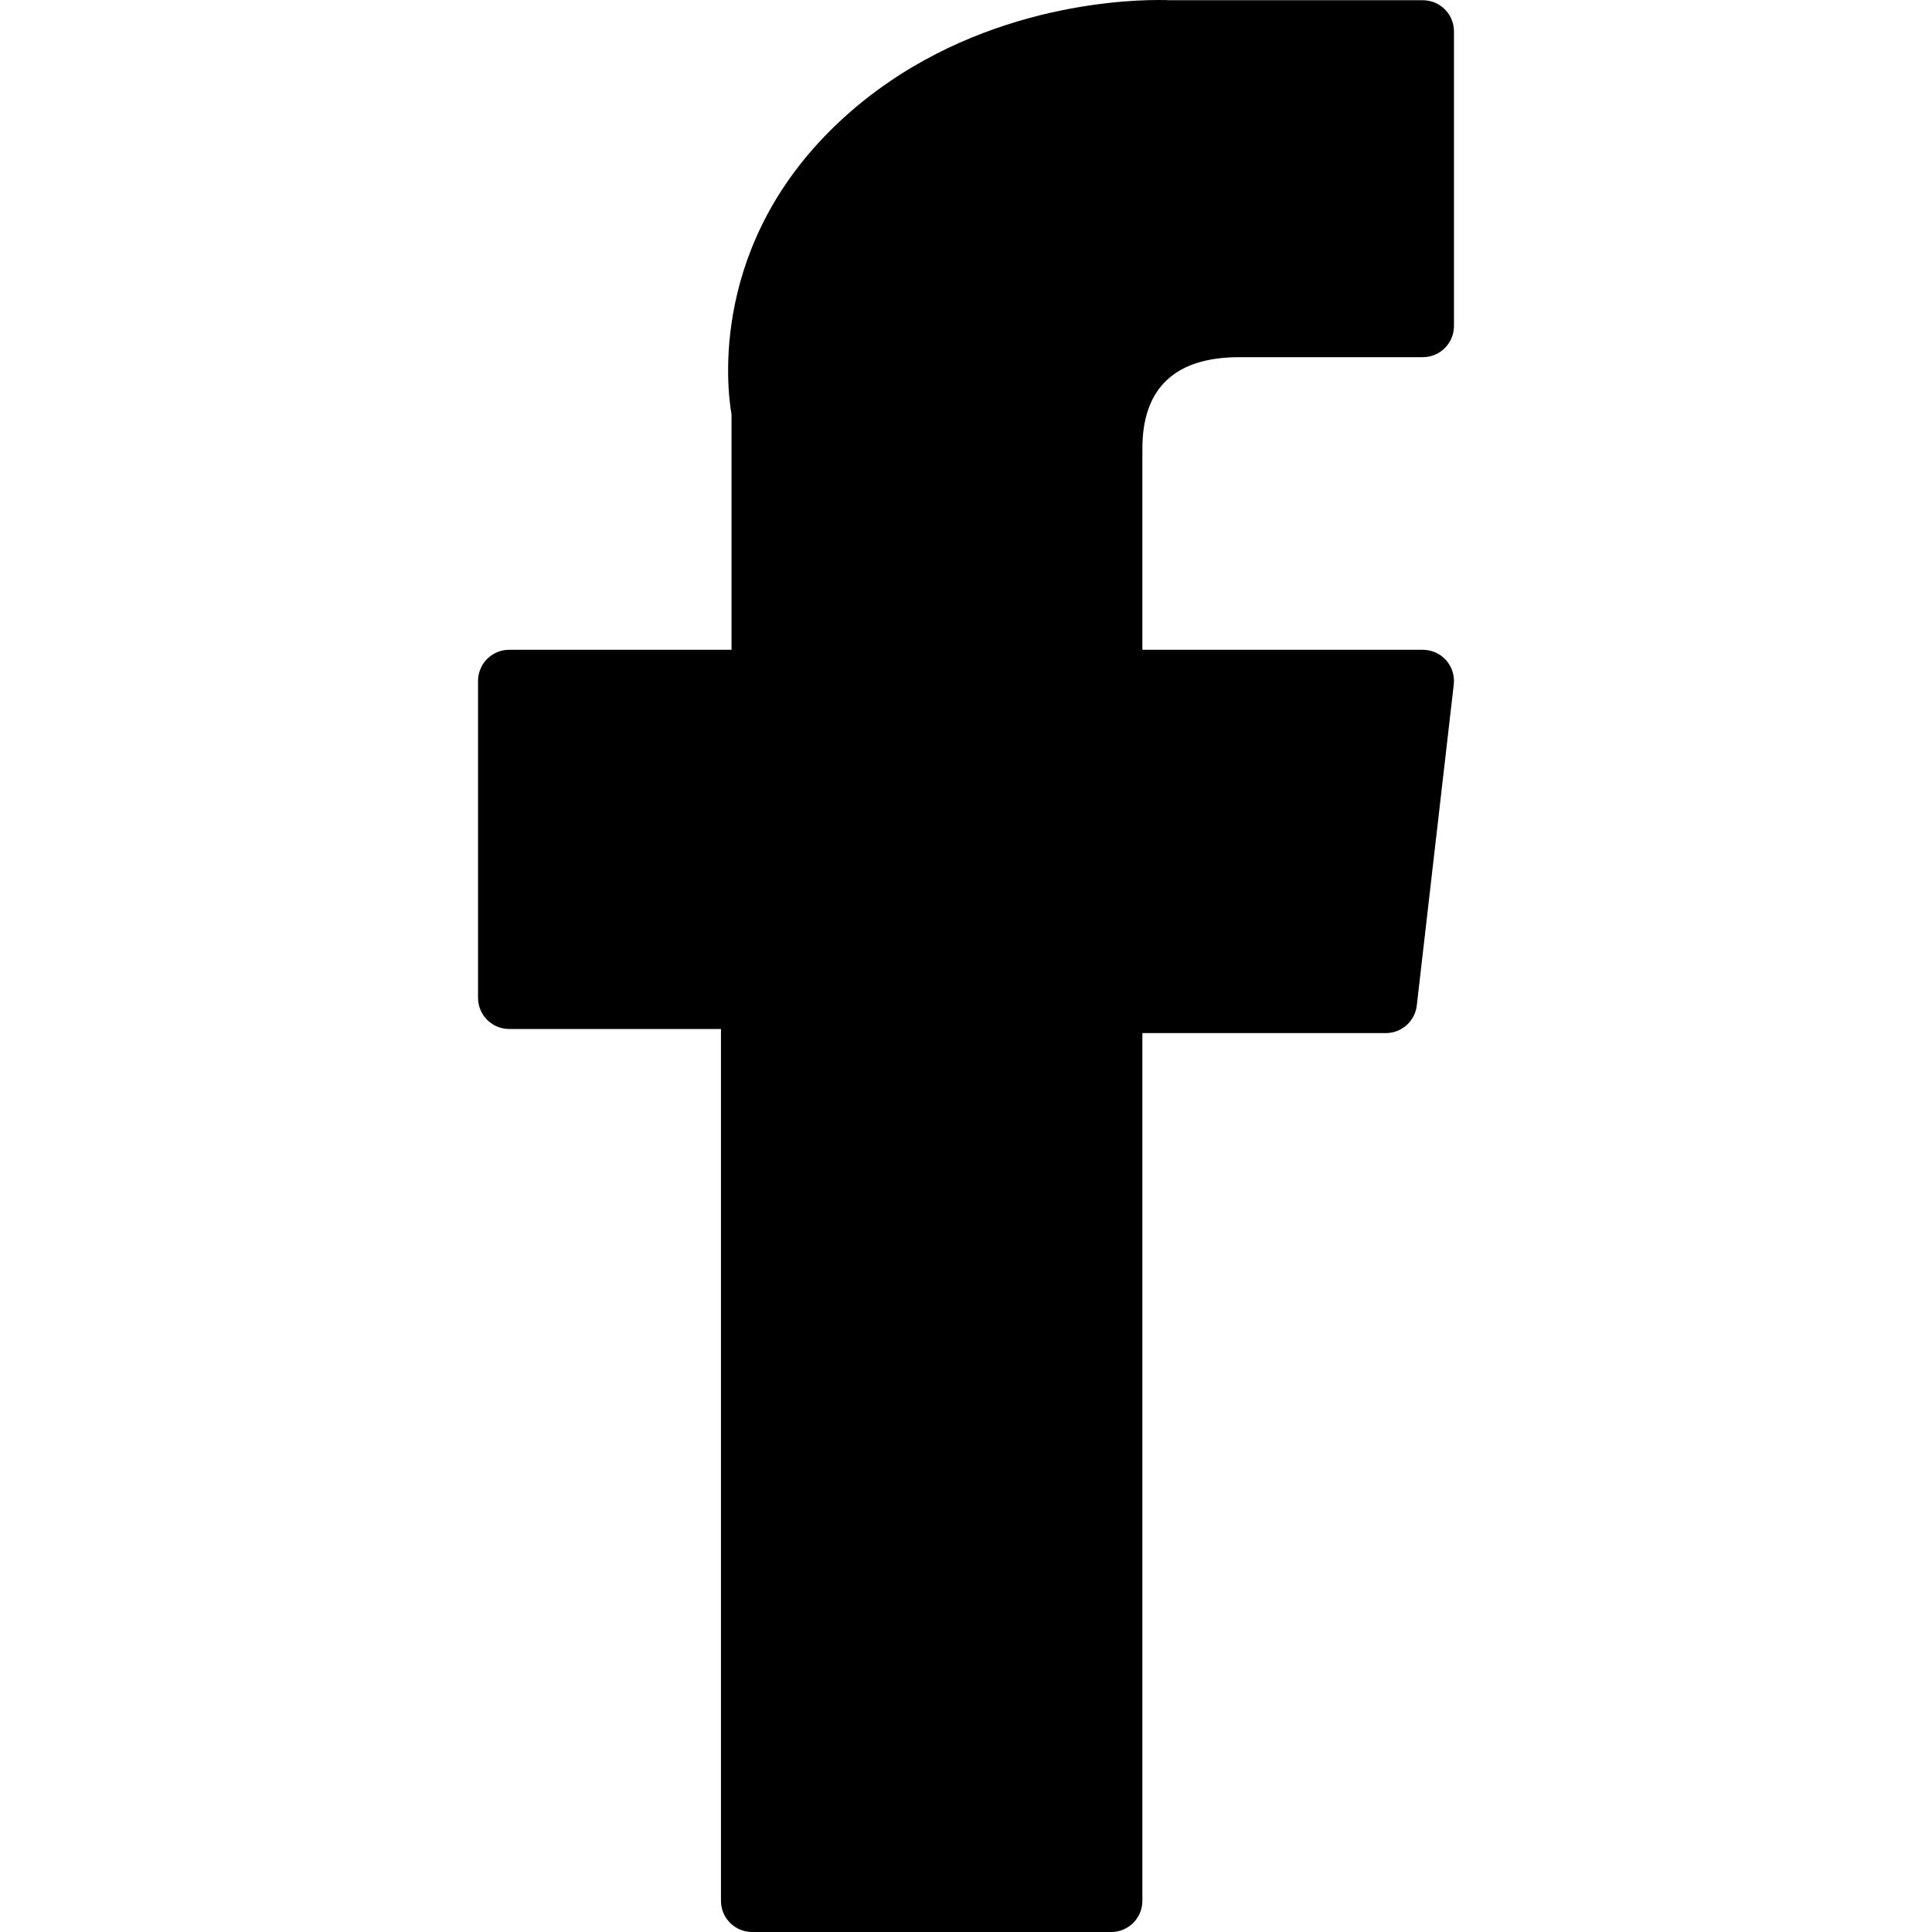
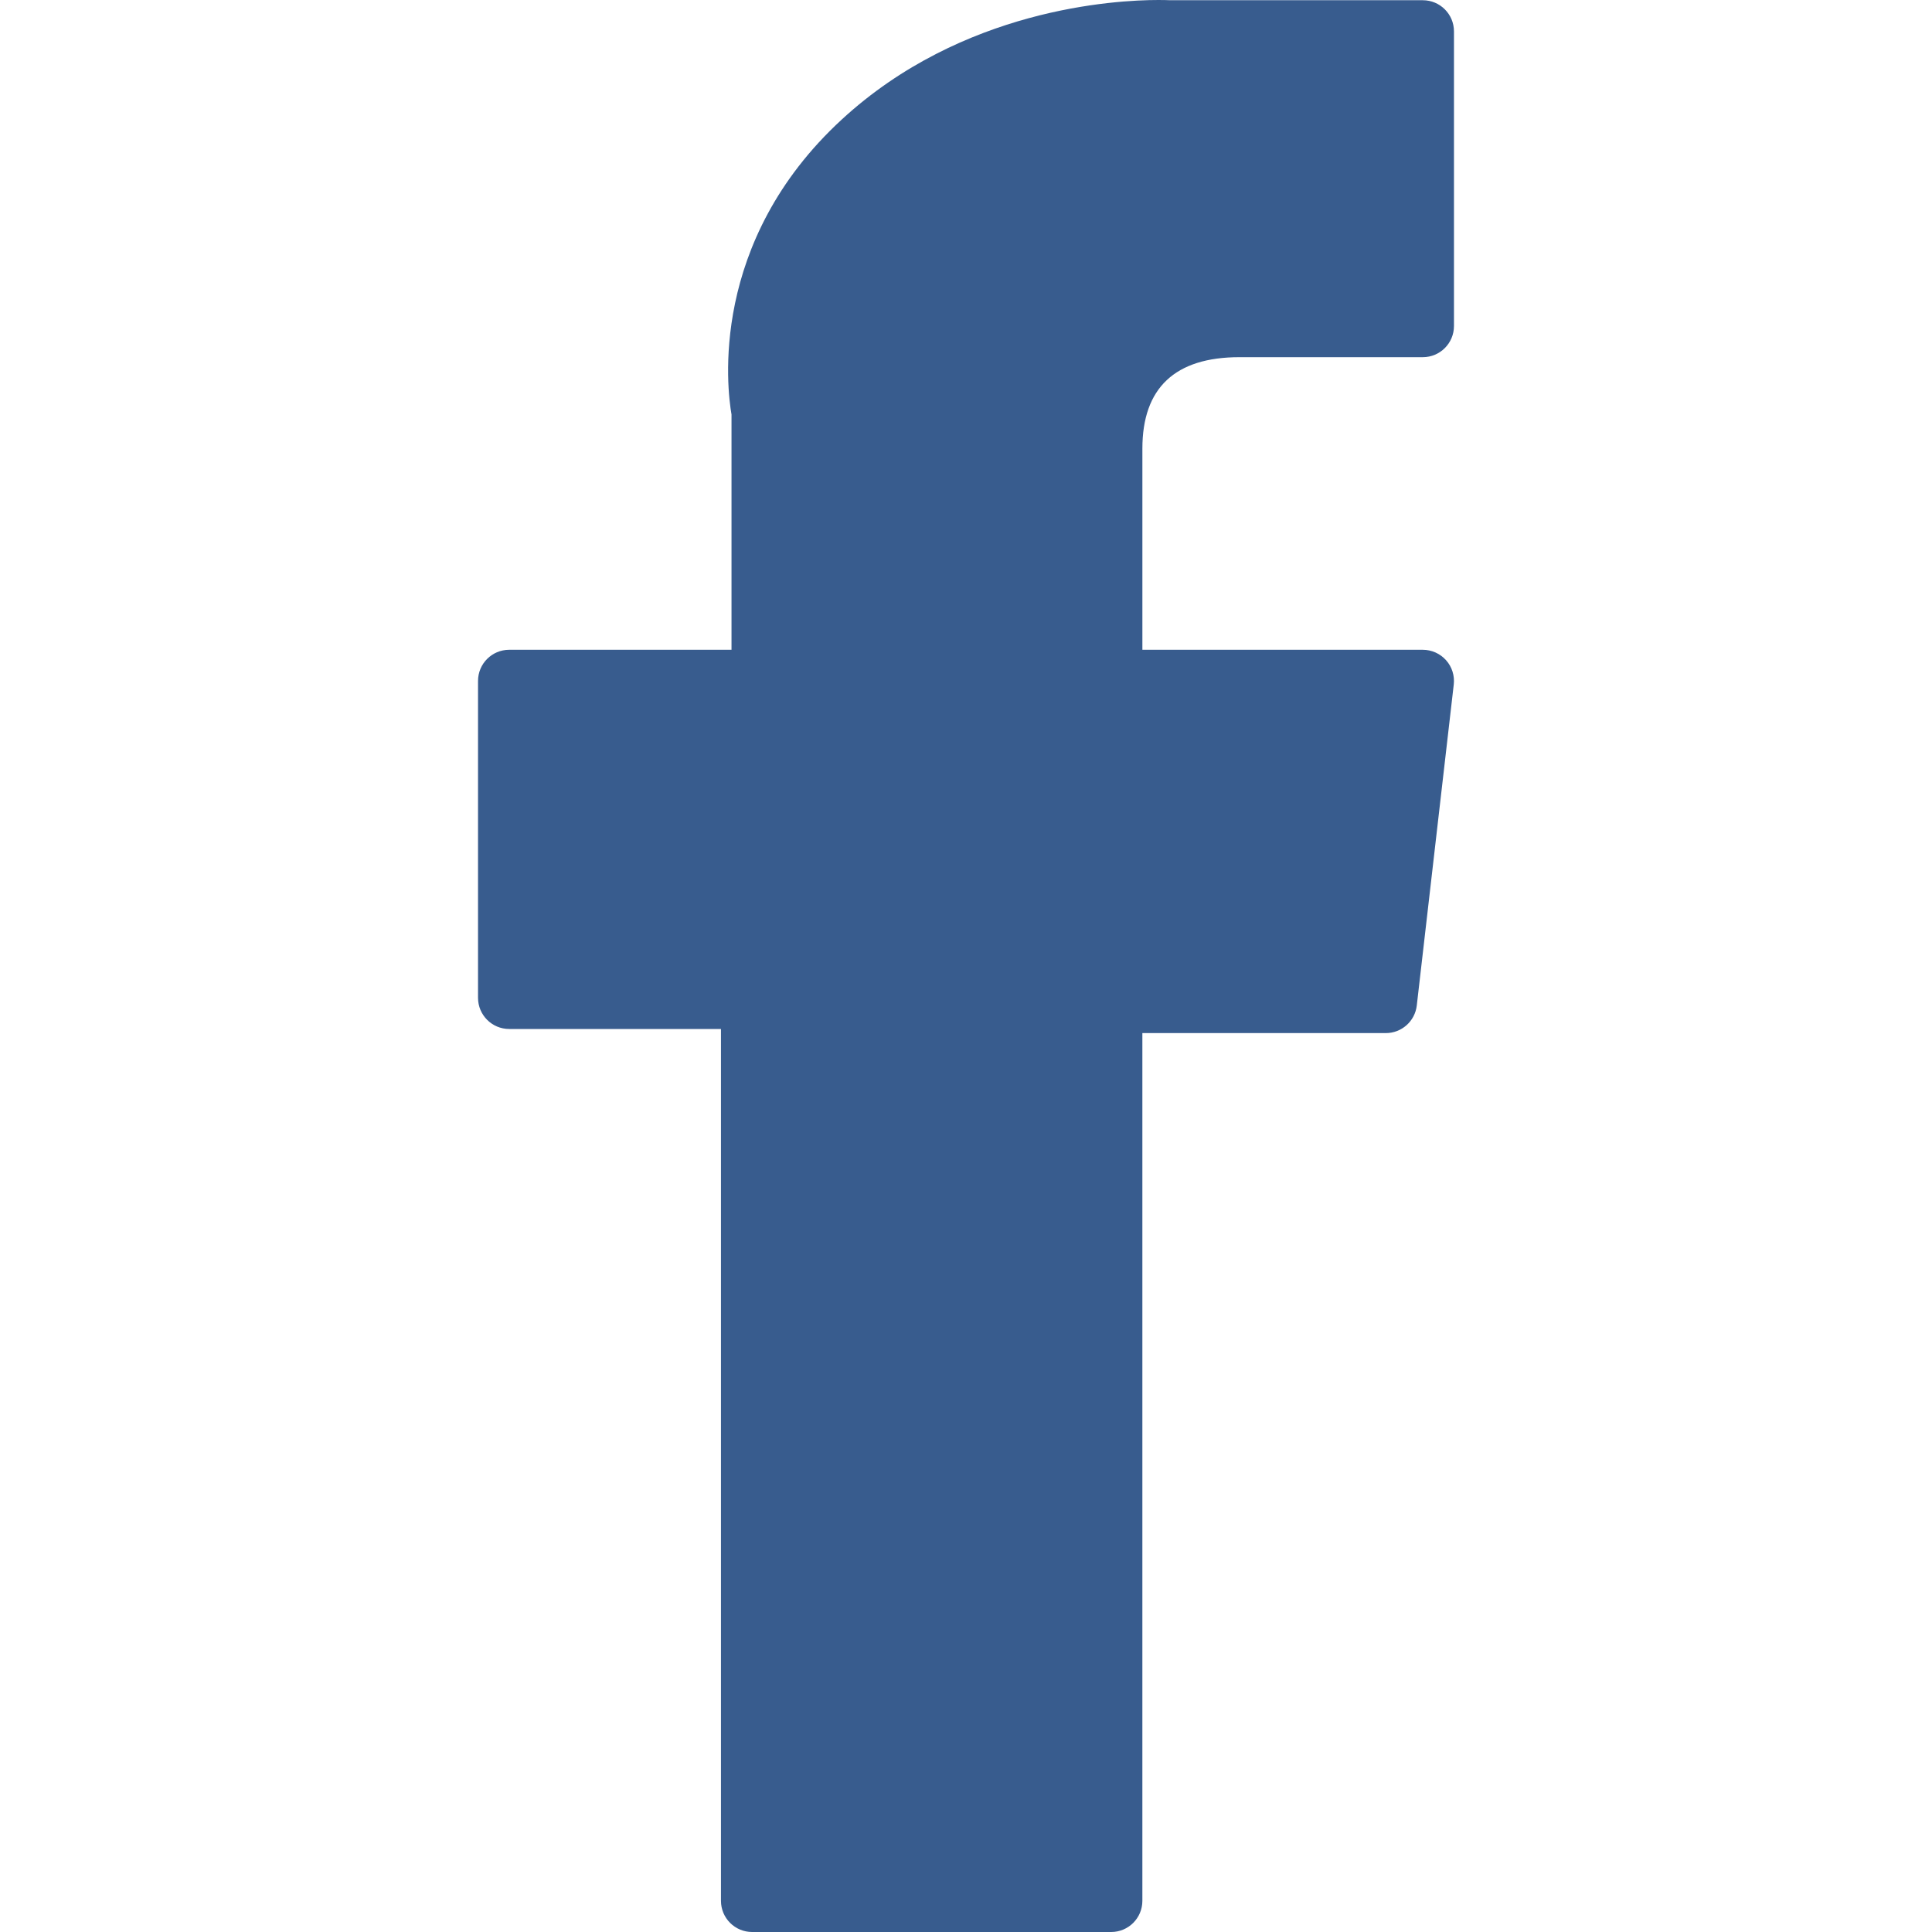
- <svg xmlns="http://www.w3.org/2000/svg" fill="#000000" height="800px" width="800px" version="1.1" id="Layer_1" viewBox="0 0 310 310" xml:space="preserve">
-   <g id="XMLID_834_">
-     <path id="XMLID_835_" d="M81.703,165.106h33.981V305c0,2.762,2.238,5,5,5h57.616c2.762,0,5-2.238,5-5V165.765h39.064   c2.54,0,4.677-1.906,4.967-4.429l5.933-51.502c0.163-1.417-0.286-2.836-1.234-3.899c-0.949-1.064-2.307-1.673-3.732-1.673h-44.996   V71.978c0-9.732,5.24-14.667,15.576-14.667c1.473,0,29.42,0,29.42,0c2.762,0,5-2.239,5-5V5.037c0-2.762-2.238-5-5-5h-40.545   C187.467,0.023,186.832,0,185.896,0c-7.035,0-31.488,1.381-50.804,19.151c-21.402,19.692-18.427,43.27-17.716,47.358v37.752H81.703   c-2.762,0-5,2.238-5,5v50.844C76.703,162.867,78.941,165.106,81.703,165.106z" />
-   </g>
+ <svg xmlns="http://www.w3.org/2000/svg" height="100px" width="100px" version="1.1" id="Layer_1" viewBox="0 0 512 512" xml:space="preserve">
+   <path style="fill:#385C8E;" d="M134.941,272.691h56.123v231.051c0,4.562,3.696,8.258,8.258,8.258h95.159  c4.562,0,8.258-3.696,8.258-8.258V273.78h64.519c4.195,0,7.725-3.148,8.204-7.315l9.799-85.061c0.269-2.34-0.472-4.684-2.038-6.44  c-1.567-1.757-3.81-2.763-6.164-2.763h-74.316V118.88c0-16.073,8.654-24.224,25.726-24.224c2.433,0,48.59,0,48.59,0  c4.562,0,8.258-3.698,8.258-8.258V8.319c0-4.562-3.696-8.258-8.258-8.258h-66.965C309.622,0.038,308.573,0,307.027,0  c-11.619,0-52.006,2.281-83.909,31.63c-35.348,32.524-30.434,71.465-29.26,78.217v62.352h-58.918c-4.562,0-8.258,3.696-8.258,8.258  v83.975C126.683,268.993,130.379,272.691,134.941,272.691z" />
</svg>
